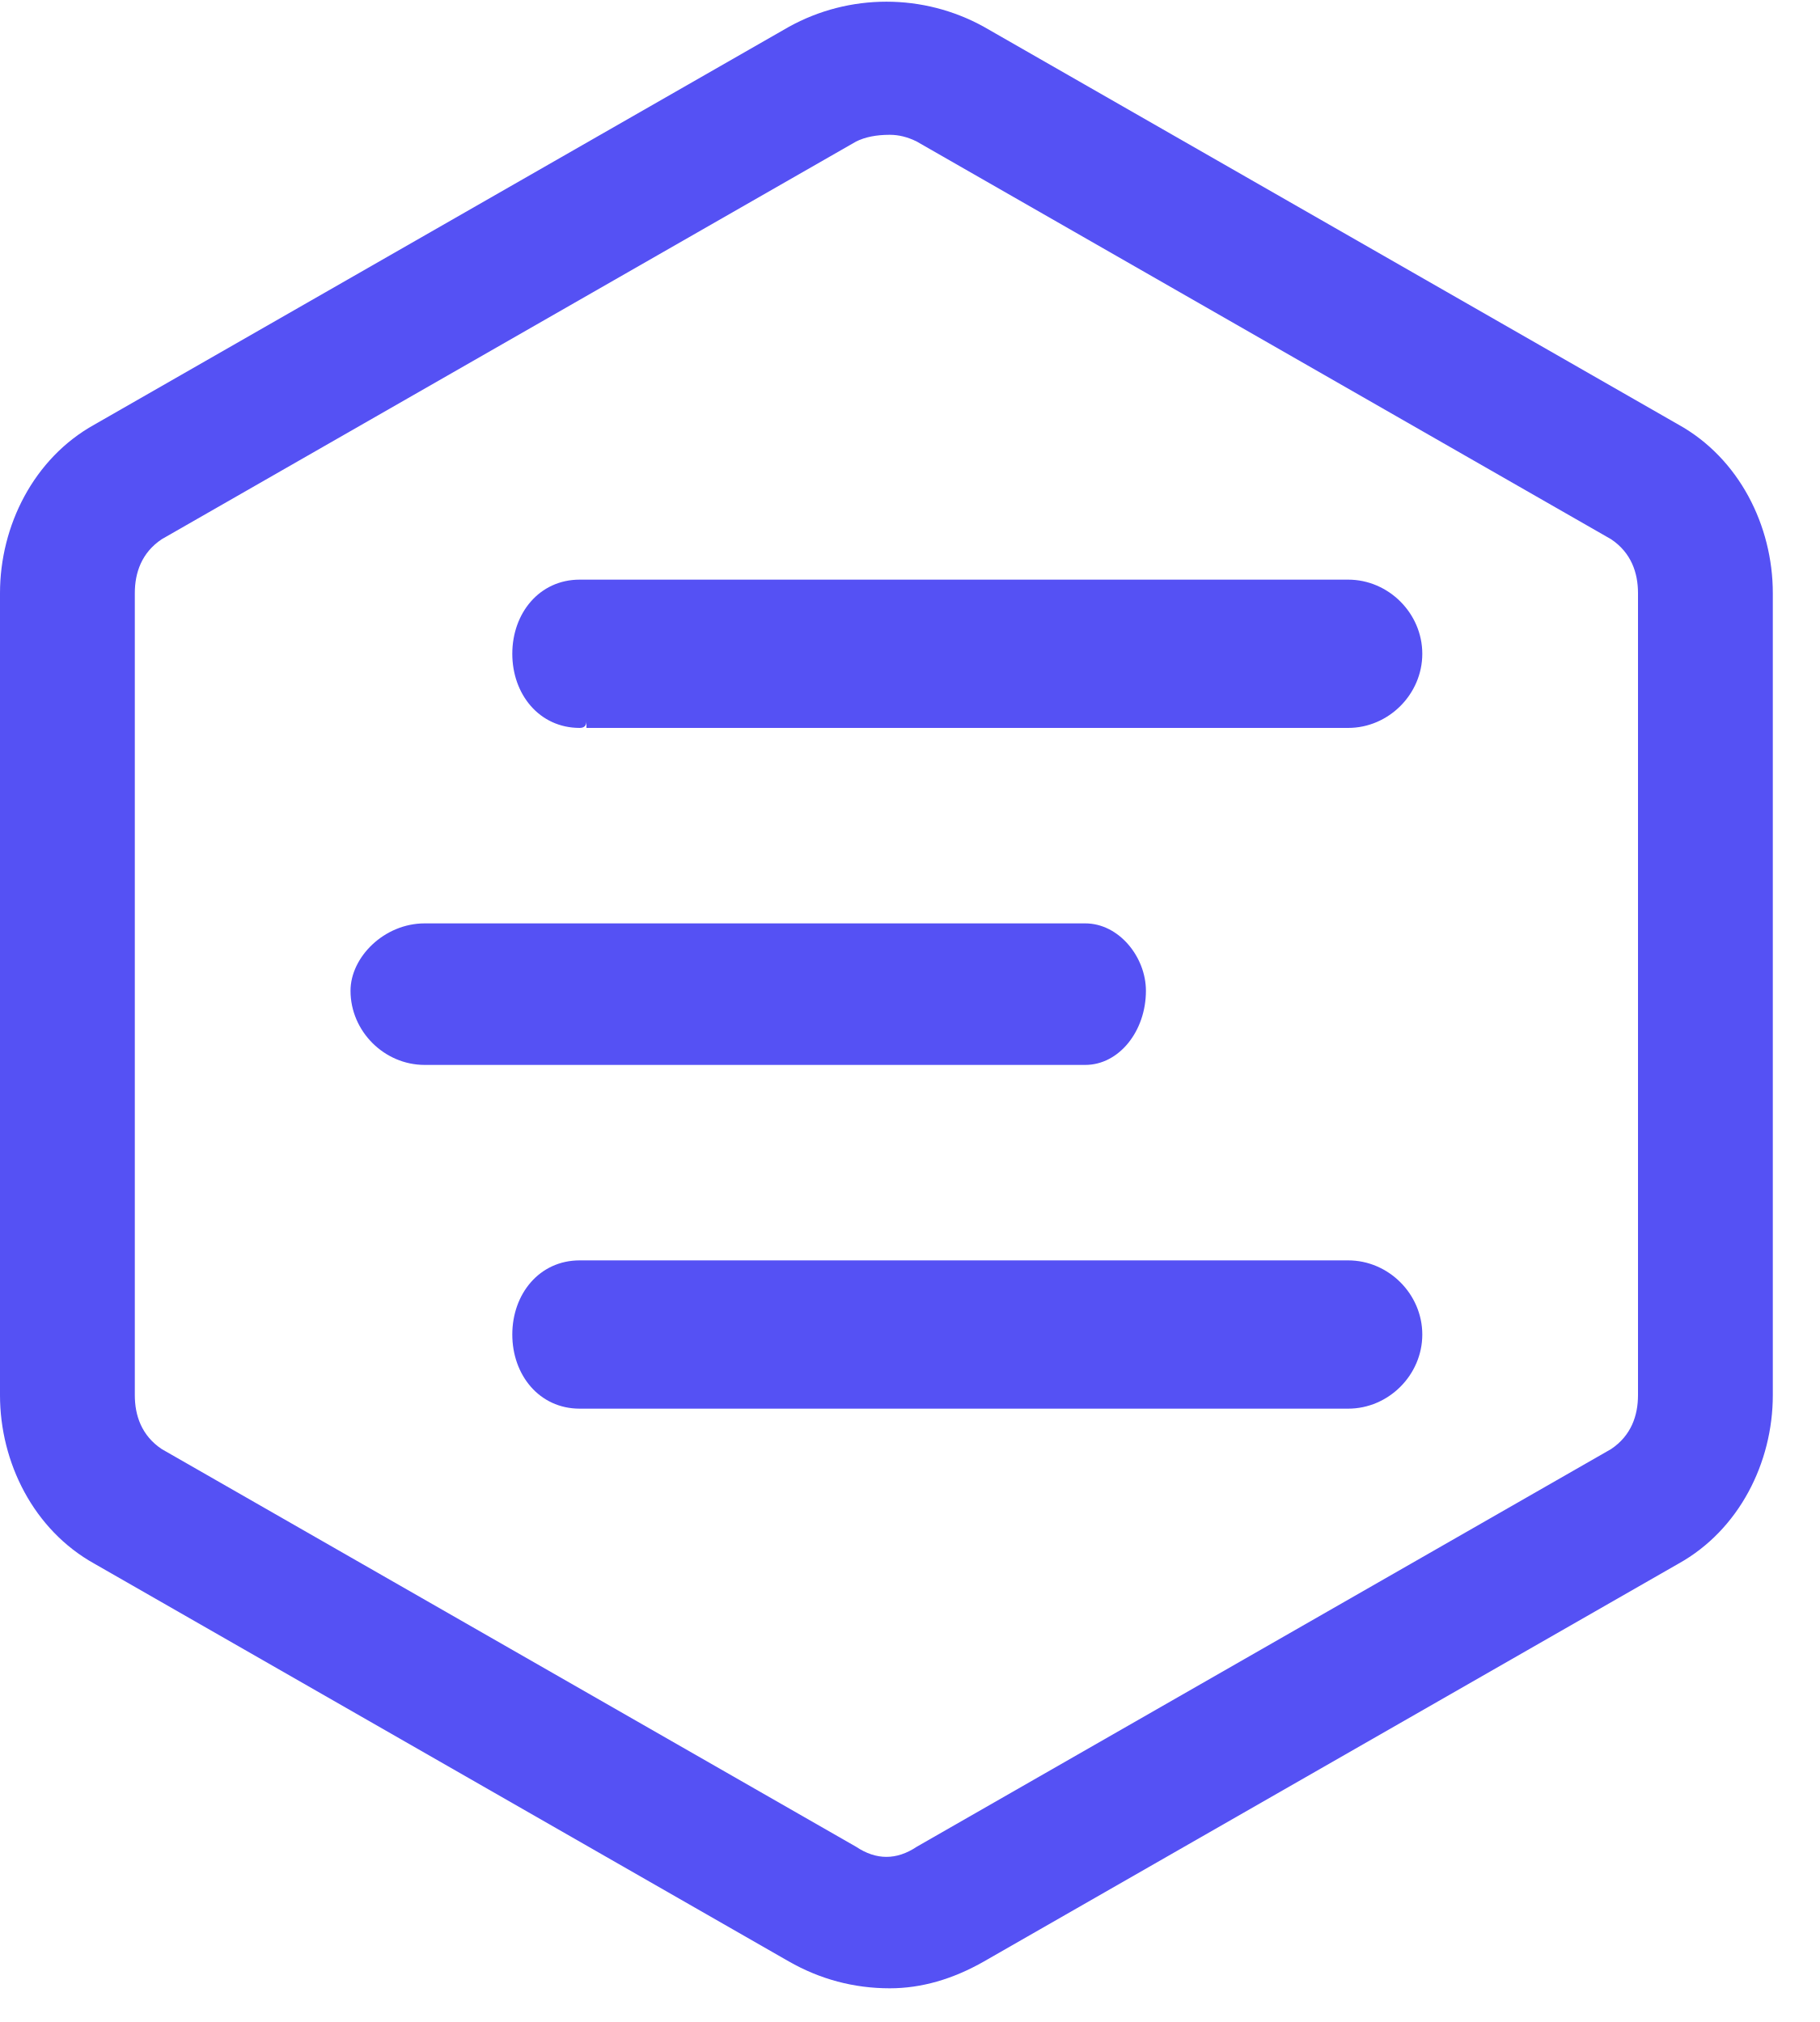
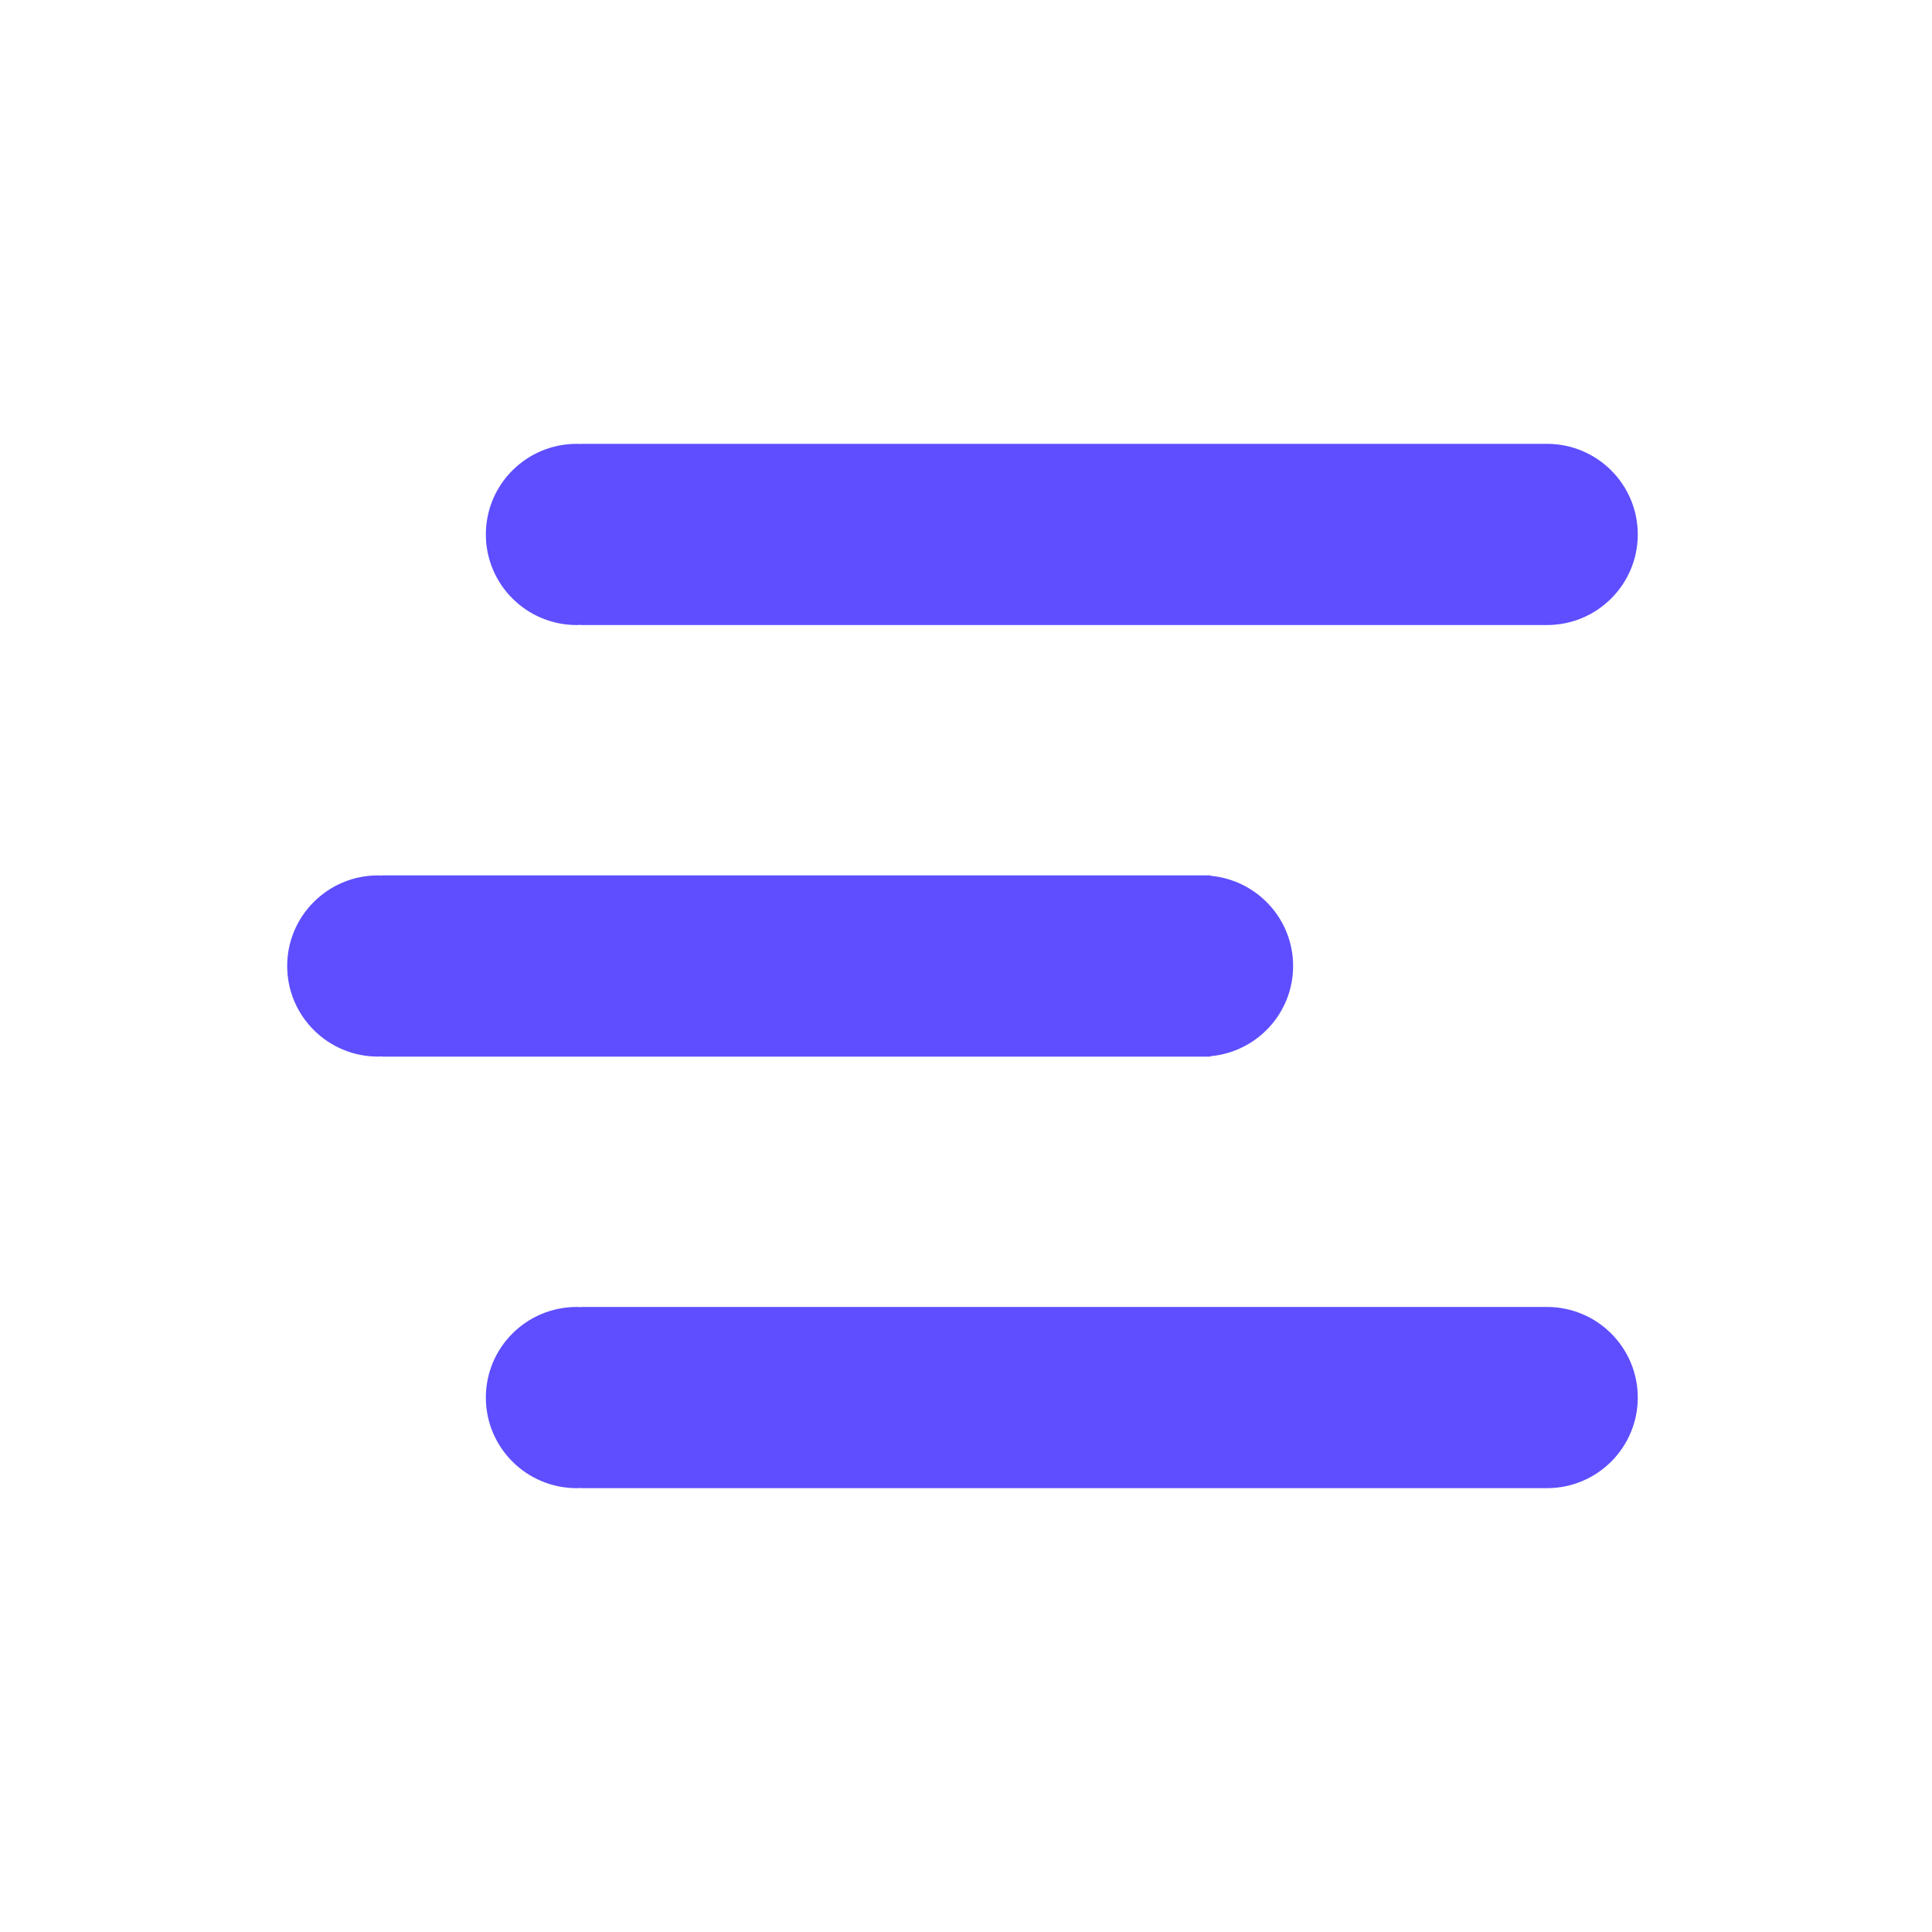
- <svg xmlns="http://www.w3.org/2000/svg" version="1.2" viewBox="0 0 27 30" width="27" height="30">
-   <style>.a{fill:#5551f4}</style>
-   <path fill-rule="evenodd" class="a" d="m20 8.6h-11.3q0 0-0.1 0c-0.6 0-1 0.5-1 1.1 0 0.6 0.4 1.1 1 1.1q0.1 0 0.1-0.1v0.1h11.3c0.6 0 1.1-0.5 1.1-1.1 0-0.6-0.5-1.1-1.1-1.1z" />
-   <path fill-rule="evenodd" class="a" d="m20 18.7h-11.3q0 0-0.1 0c-0.6 0-1 0.5-1 1.1 0 0.6 0.4 1.1 1 1.1q0.1 0 0.1 0h11.3c0.6 0 1.1-0.5 1.1-1.1 0-0.6-0.5-1.1-1.1-1.1z" />
-   <path fill-rule="evenodd" class="a" d="m17 14.7c0-0.5-0.4-1-0.9-1h-9.7q-0.1 0-0.1 0c-0.6 0-1.1 0.5-1.1 1 0 0.6 0.5 1.1 1.1 1.1q0 0 0.1 0h9.7c0.5 0 0.9-0.5 0.9-1.1z" />
-   <path fill-rule="evenodd" class="a" d="m13.2 29.5q-0.8 0-1.5-0.4l-10.3-5.9c-0.9-0.5-1.4-1.5-1.4-2.5v-11.9c0-1 0.5-2 1.4-2.5l10.3-5.9c0.9-0.5 2-0.5 2.9 0l10.3 5.9c0.9 0.5 1.4 1.5 1.4 2.5v11.9c0 1-0.5 2-1.4 2.5l-10.3 5.9q-0.7 0.4-1.4 0.4zm0-27.5q-0.3 0-0.5 0.1l-10.3 5.9c-0.3 0.2-0.4 0.5-0.4 0.8v11.9c0 0.3 0.1 0.6 0.4 0.8l10.3 5.9c0.3 0.2 0.6 0.2 0.9 0l10.3-5.9c0.3-0.2 0.4-0.5 0.4-0.8v-11.9c0-0.3-0.1-0.6-0.4-0.8l-10.3-5.9q-0.2-0.1-0.4-0.1z" />
-   <path class="a" d="m48.5 18.9v1.8h-7.2v-1.8zm-6.5-11.7v13.5h-2.3v-13.5zm5.6 5.7v1.8h-6.3v-1.8zm0.9-5.7v1.9h-7.1v-1.9zm2.9 0h2.1l3.9 10.5 3.9-10.5h2.1l-5.2 13.5h-1.6zm-1 0h2l0.3 9.1v4.5h-2.3zm11.9 0h2v13.5h-2.4v-4.5zm11.9 11.7l3.6 2.8-1.5 1.3-3.5-2.8zm3.6-5.3v0.7q0 1.6-0.4 2.8-0.4 1.2-1.2 2.1-0.7 0.8-1.7 1.3-1.1 0.4-2.3 0.4-1.3 0-2.3-0.4-1-0.5-1.8-1.3-0.7-0.9-1.1-2.1-0.4-1.2-0.4-2.8v-0.7q0-1.5 0.4-2.7 0.4-1.2 1.1-2.1 0.8-0.9 1.8-1.3 1-0.5 2.3-0.5 1.2 0 2.2 0.5 1.1 0.4 1.8 1.3 0.8 0.9 1.2 2.1 0.4 1.2 0.4 2.7zm-2.4 0.7v-0.7q0-1.1-0.2-2-0.2-0.9-0.6-1.5-0.4-0.6-1.1-0.9-0.6-0.3-1.3-0.3-0.8 0-1.4 0.3-0.6 0.3-1 0.9-0.5 0.6-0.7 1.5-0.2 0.9-0.2 2v0.7q0 1.2 0.2 2.1 0.2 0.8 0.7 1.4 0.4 0.6 1 0.9 0.6 0.3 1.4 0.3 0.8 0 1.4-0.3 0.6-0.3 1-0.9 0.4-0.6 0.6-1.4 0.2-0.9 0.2-2.1zm6.5-7.1l2.9 5 2.8-5h2.7l-4.1 6.7 4.2 6.8h-2.7l-2.9-5-3 5h-2.7l4.2-6.8-4.1-6.7z" />
+ <svg xmlns="http://www.w3.org/2000/svg" width="48" height="48" viewBox="0 0 48 48" fill="none">
+   <path fill-rule="evenodd" clip-rule="evenodd" d="M38.434 11.027H14.427V11.032C14.394 11.03 14.361 11.027 14.328 11.027C13.081 11.027 12.071 12.035 12.071 13.278C12.071 14.521 13.081 15.529 14.328 15.529C14.361 15.529 14.394 15.526 14.427 15.524V15.529H38.434C39.68 15.529 40.69 14.521 40.69 13.278C40.69 12.035 39.68 11.027 38.434 11.027" fill="#5E4EFF" />
+   <path fill-rule="evenodd" clip-rule="evenodd" d="M38.434 32.471H14.427V32.476C14.394 32.474 14.361 32.471 14.328 32.471C13.081 32.471 12.071 33.479 12.071 34.722C12.071 35.965 13.081 36.973 14.328 36.973C14.361 36.973 14.394 36.969 14.427 36.968V36.973H38.434C39.68 36.973 40.69 35.965 40.69 34.722C40.69 33.479 39.68 32.471 38.434 32.471" fill="#5E4EFF" />
+   <path fill-rule="evenodd" clip-rule="evenodd" d="M32.127 24C32.127 22.826 31.225 21.863 30.076 21.759V21.749H9.492V21.754C9.458 21.753 9.426 21.749 9.392 21.749C8.146 21.749 7.135 22.757 7.135 24C7.135 25.243 8.146 26.251 9.392 26.251C9.426 26.251 9.458 26.247 9.492 26.246V26.251H30.076V26.241C31.225 26.137 32.127 25.174 32.127 24" fill="#5E4EFF" />
</svg>
